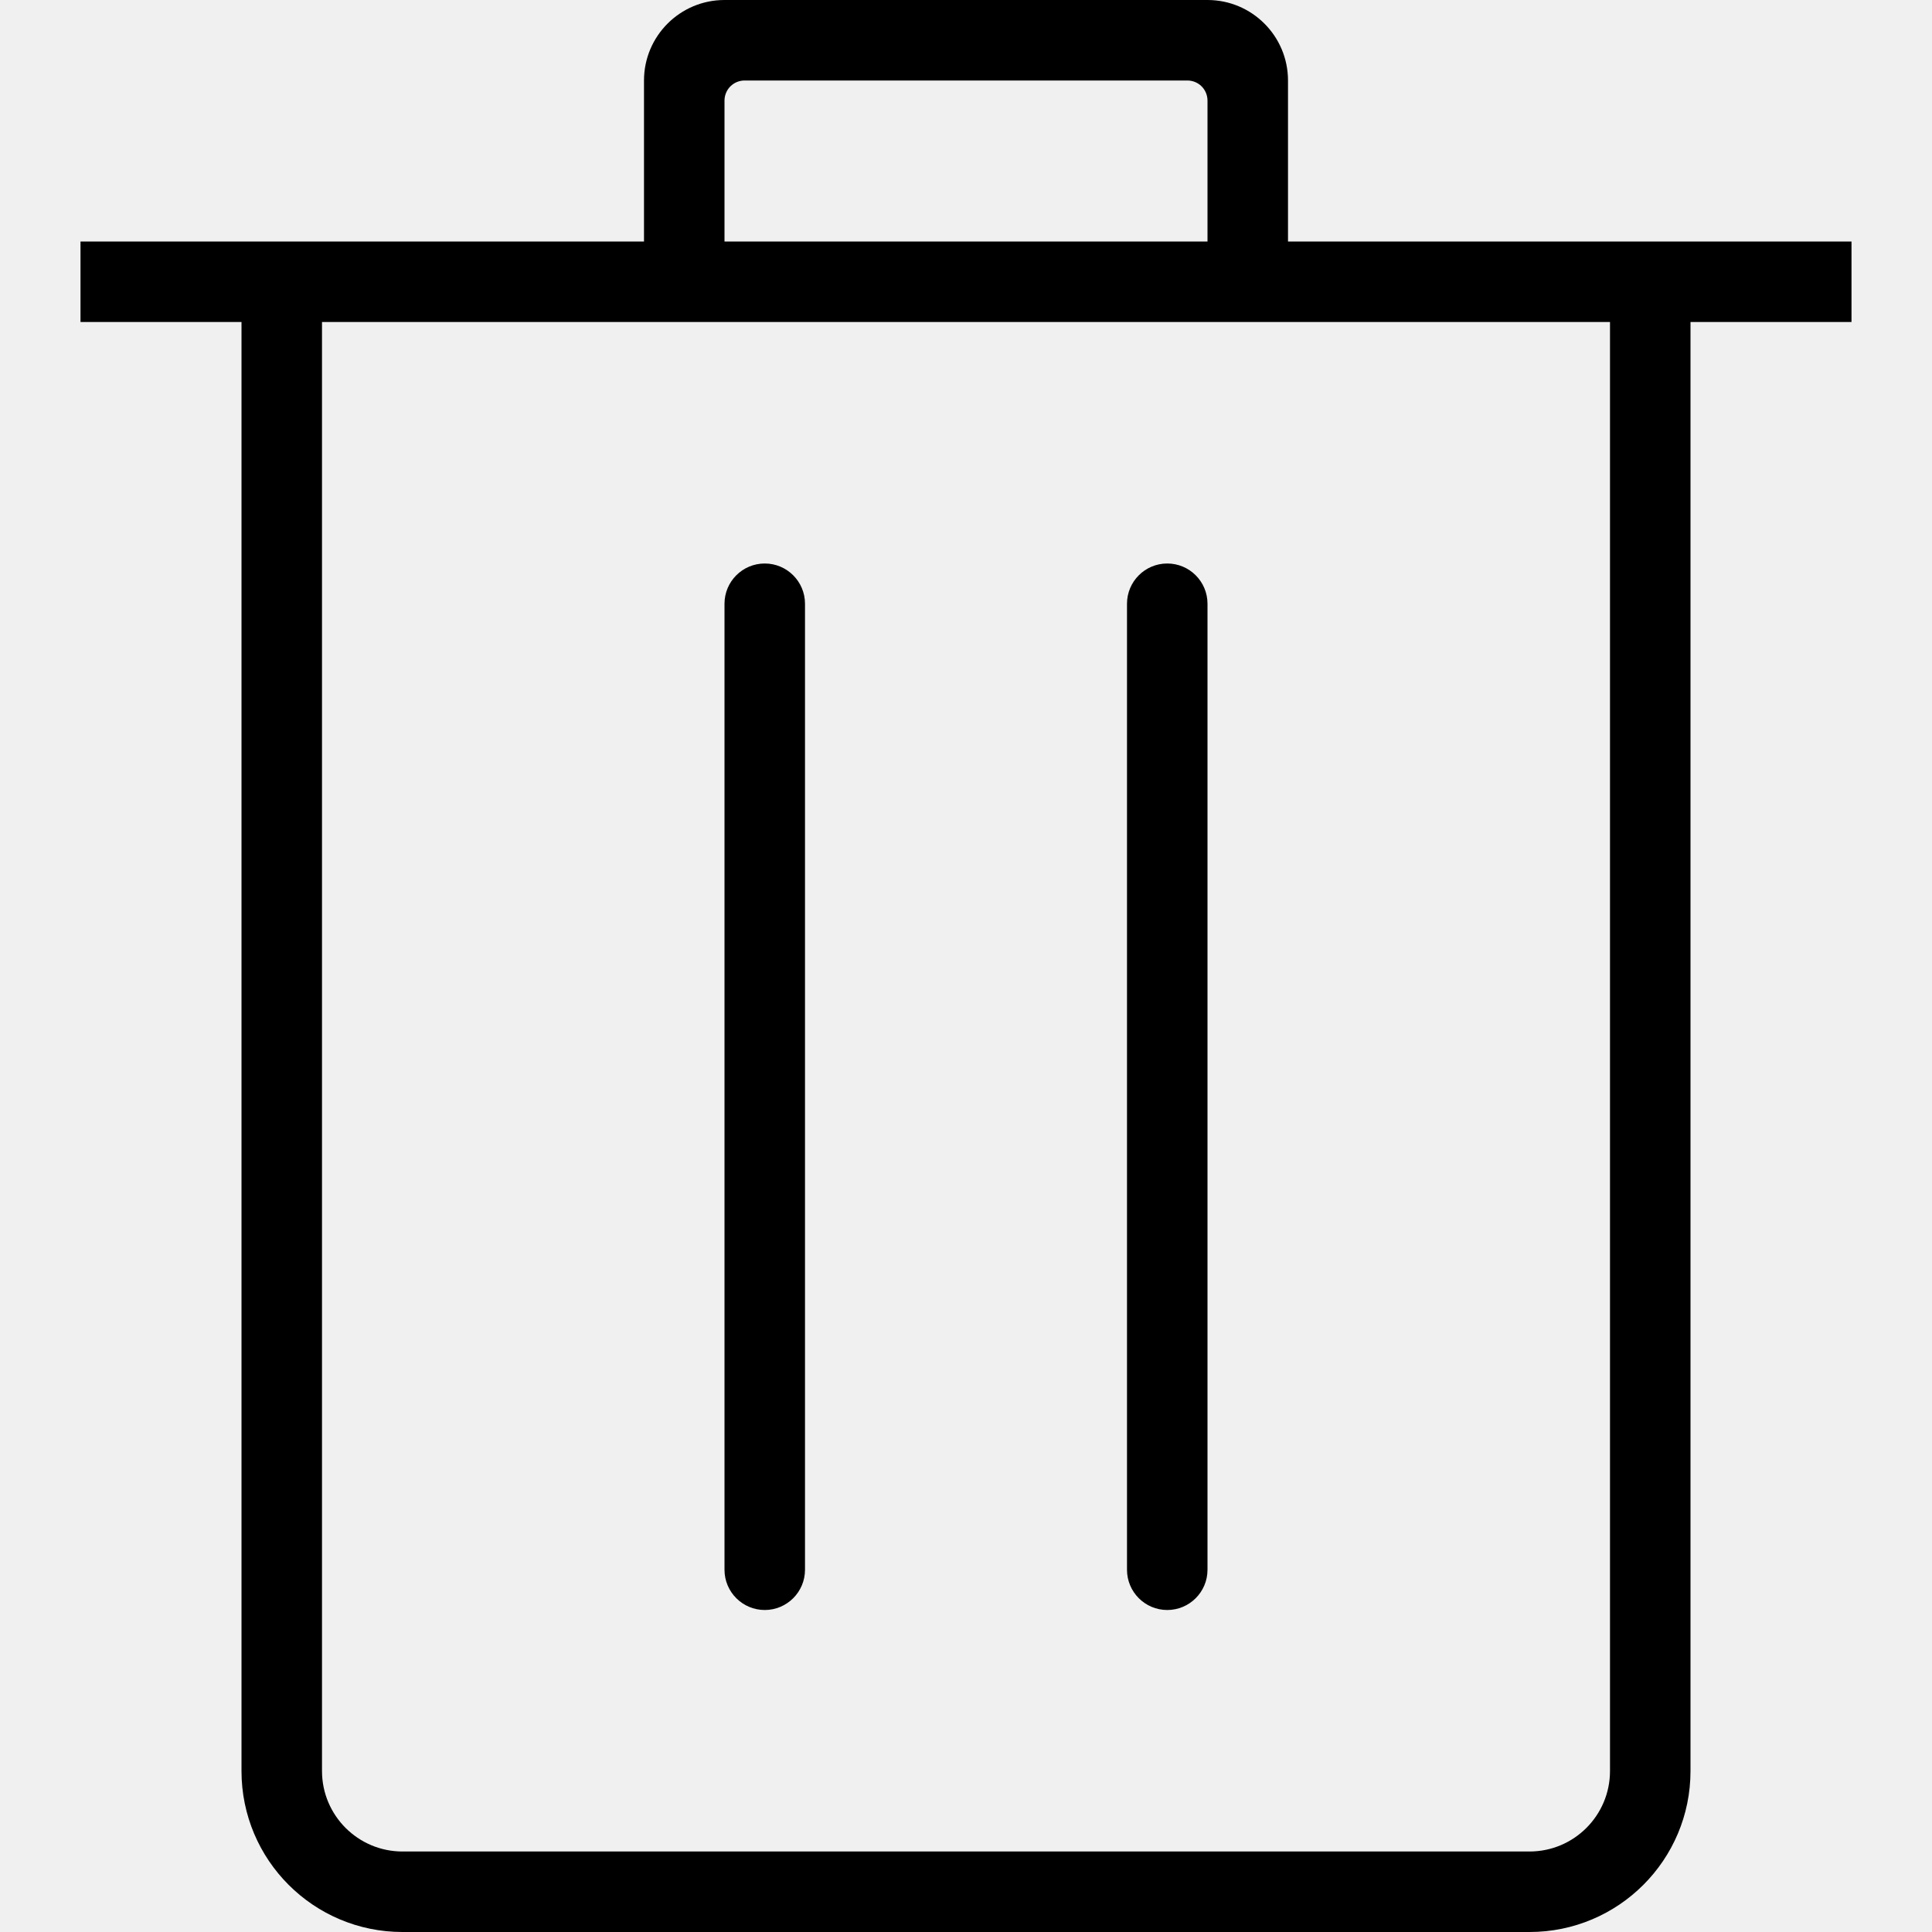
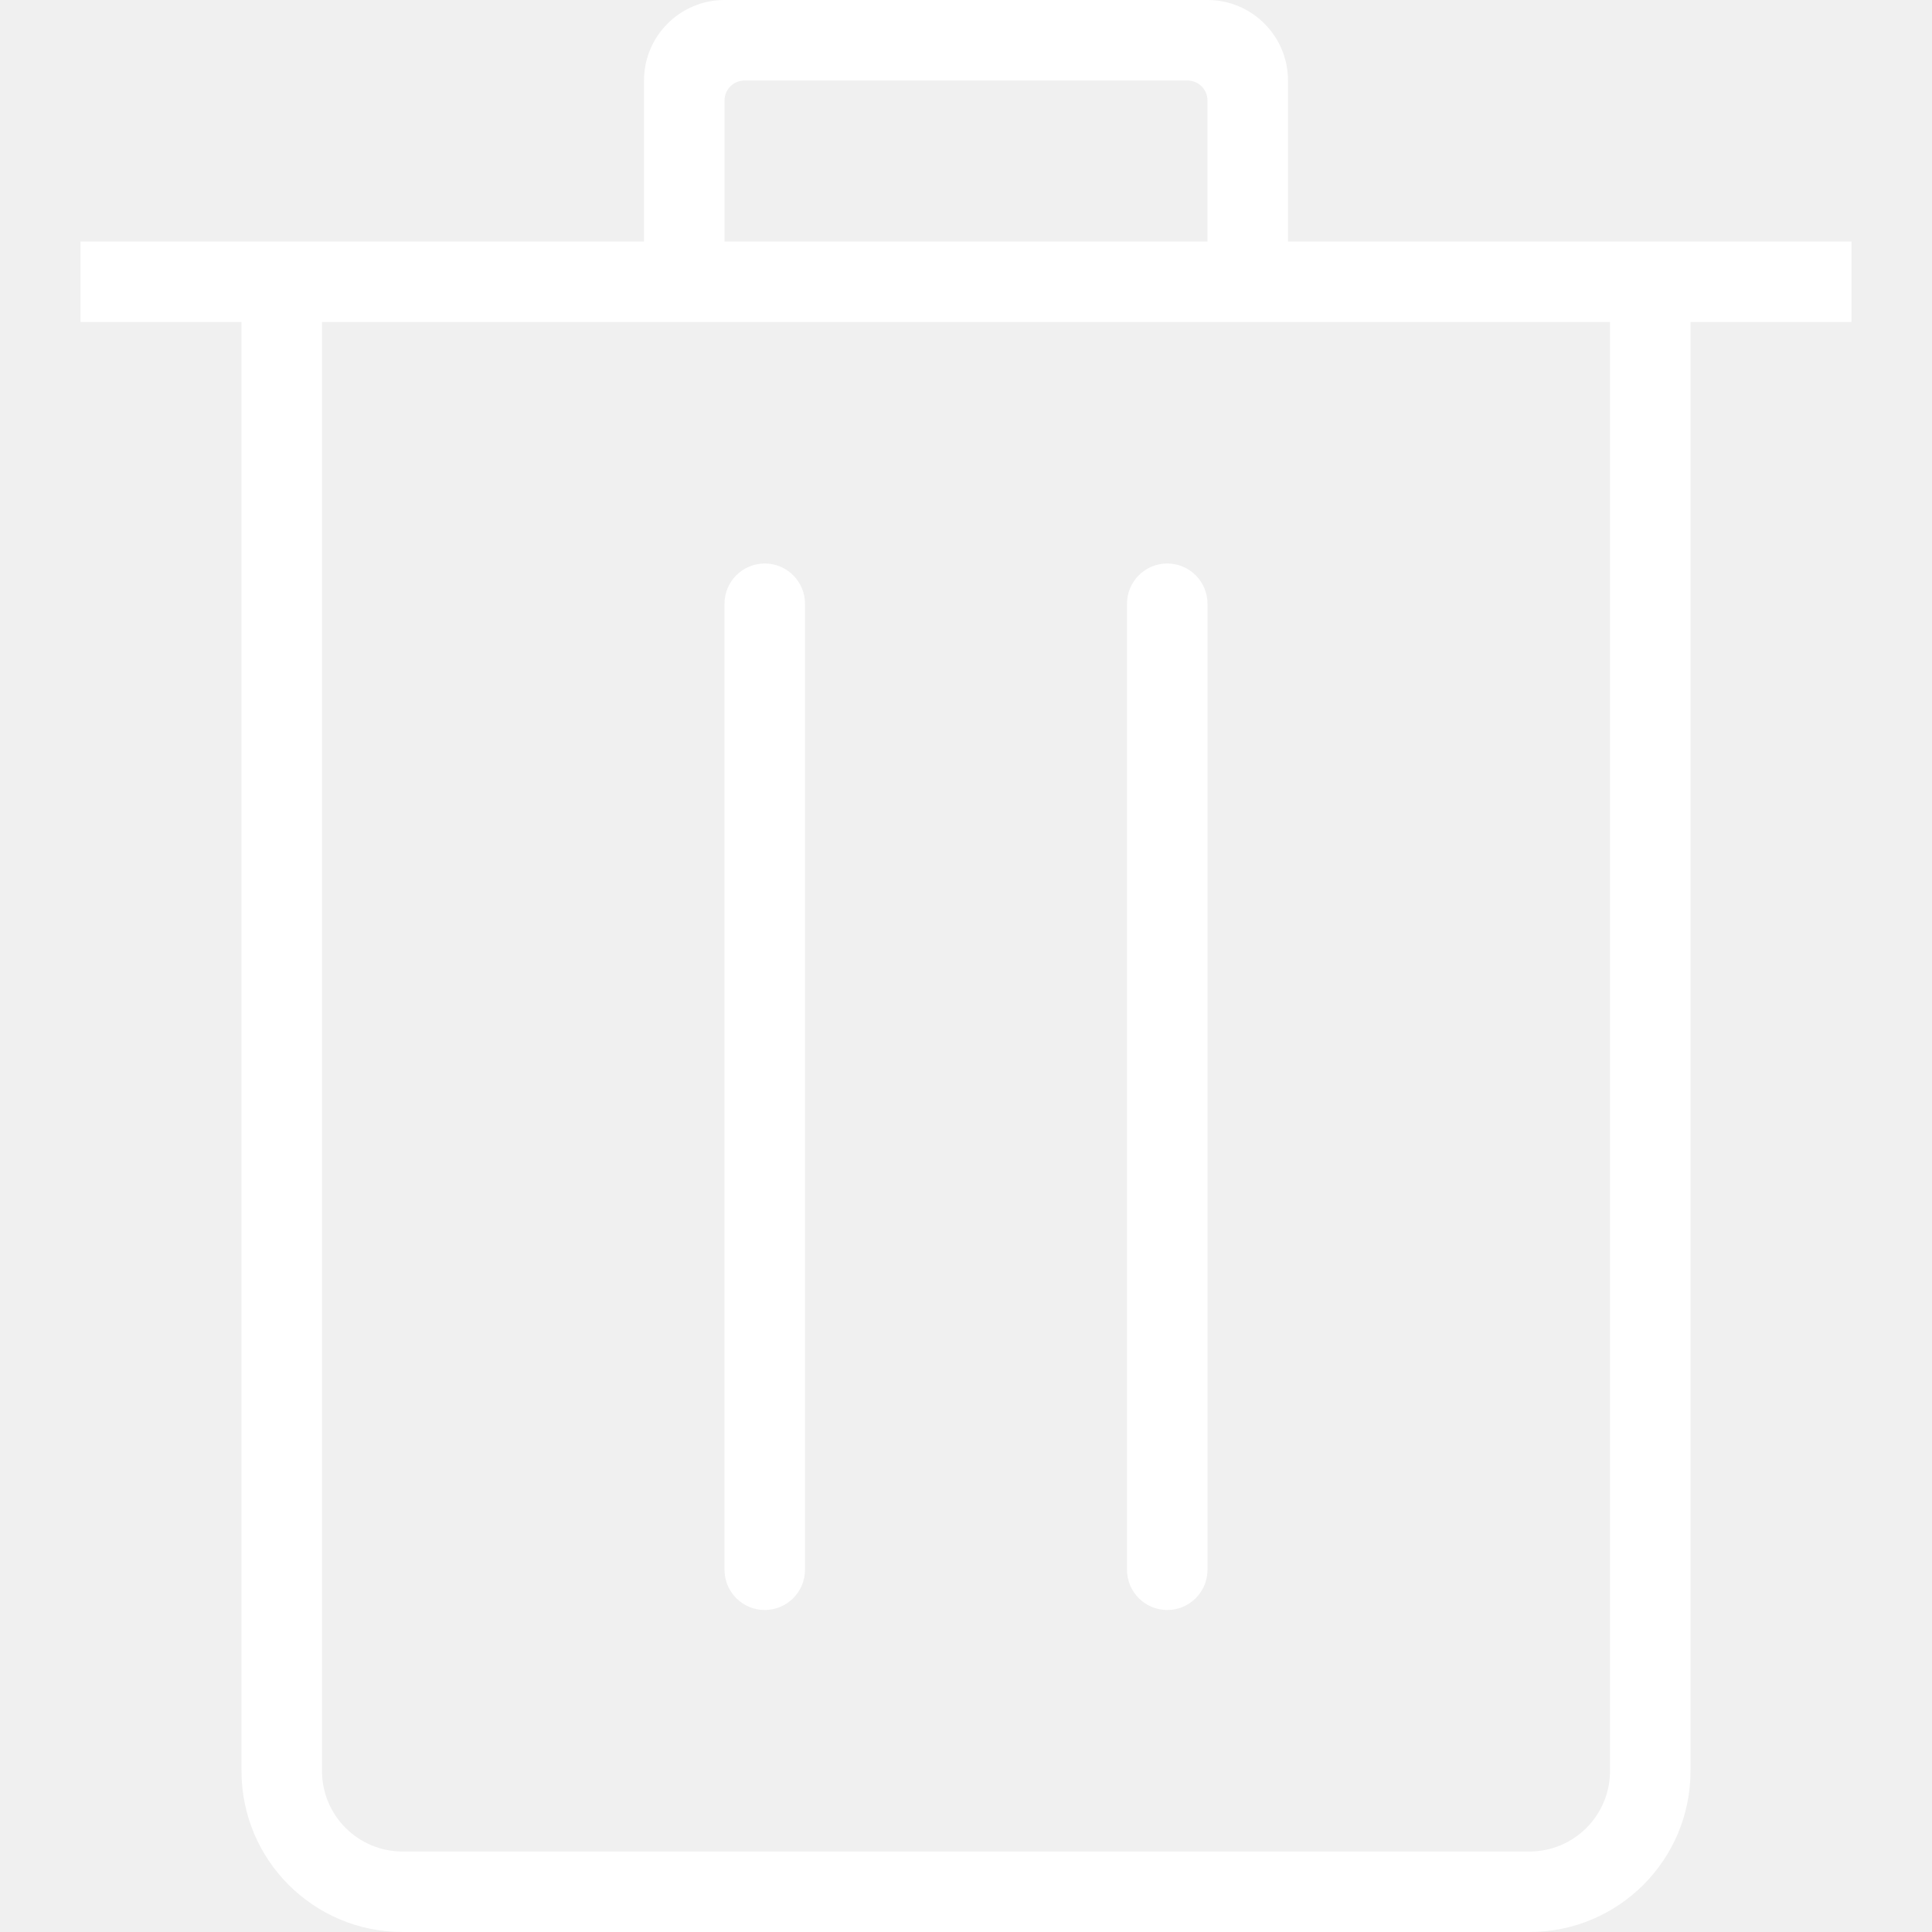
- <svg xmlns="http://www.w3.org/2000/svg" width="24" height="24" fill-rule="evenodd" clip-rule="evenodd">
+ <svg xmlns="http://www.w3.org/2000/svg" width="24" height="24" fill="white" fill-rule="evenodd" clip-rule="evenodd">
  <path d="M9 3h6v-1.75c0-.066-.026-.13-.073-.177-.047-.047-.111-.073-.177-.073h-5.5c-.066 0-.13.026-.177.073-.047.047-.073.111-.073.177v1.75zm11 1h-16v18c0 .552.448 1 1 1h14c.552 0 1-.448 1-1v-18zm-10 3.5c0-.276-.224-.5-.5-.5s-.5.224-.5.5v12c0 .276.224.5.5.5s.5-.224.5-.5v-12zm5 0c0-.276-.224-.5-.5-.5s-.5.224-.5.5v12c0 .276.224.5.5.5s.5-.224.5-.5v-12zm8-4.5v1h-2v18c0 1.105-.895 2-2 2h-14c-1.105 0-2-.895-2-2v-18h-2v-1h7v-2c0-.552.448-1 1-1h6c.552 0 1 .448 1 1v2h7z" />
</svg>
